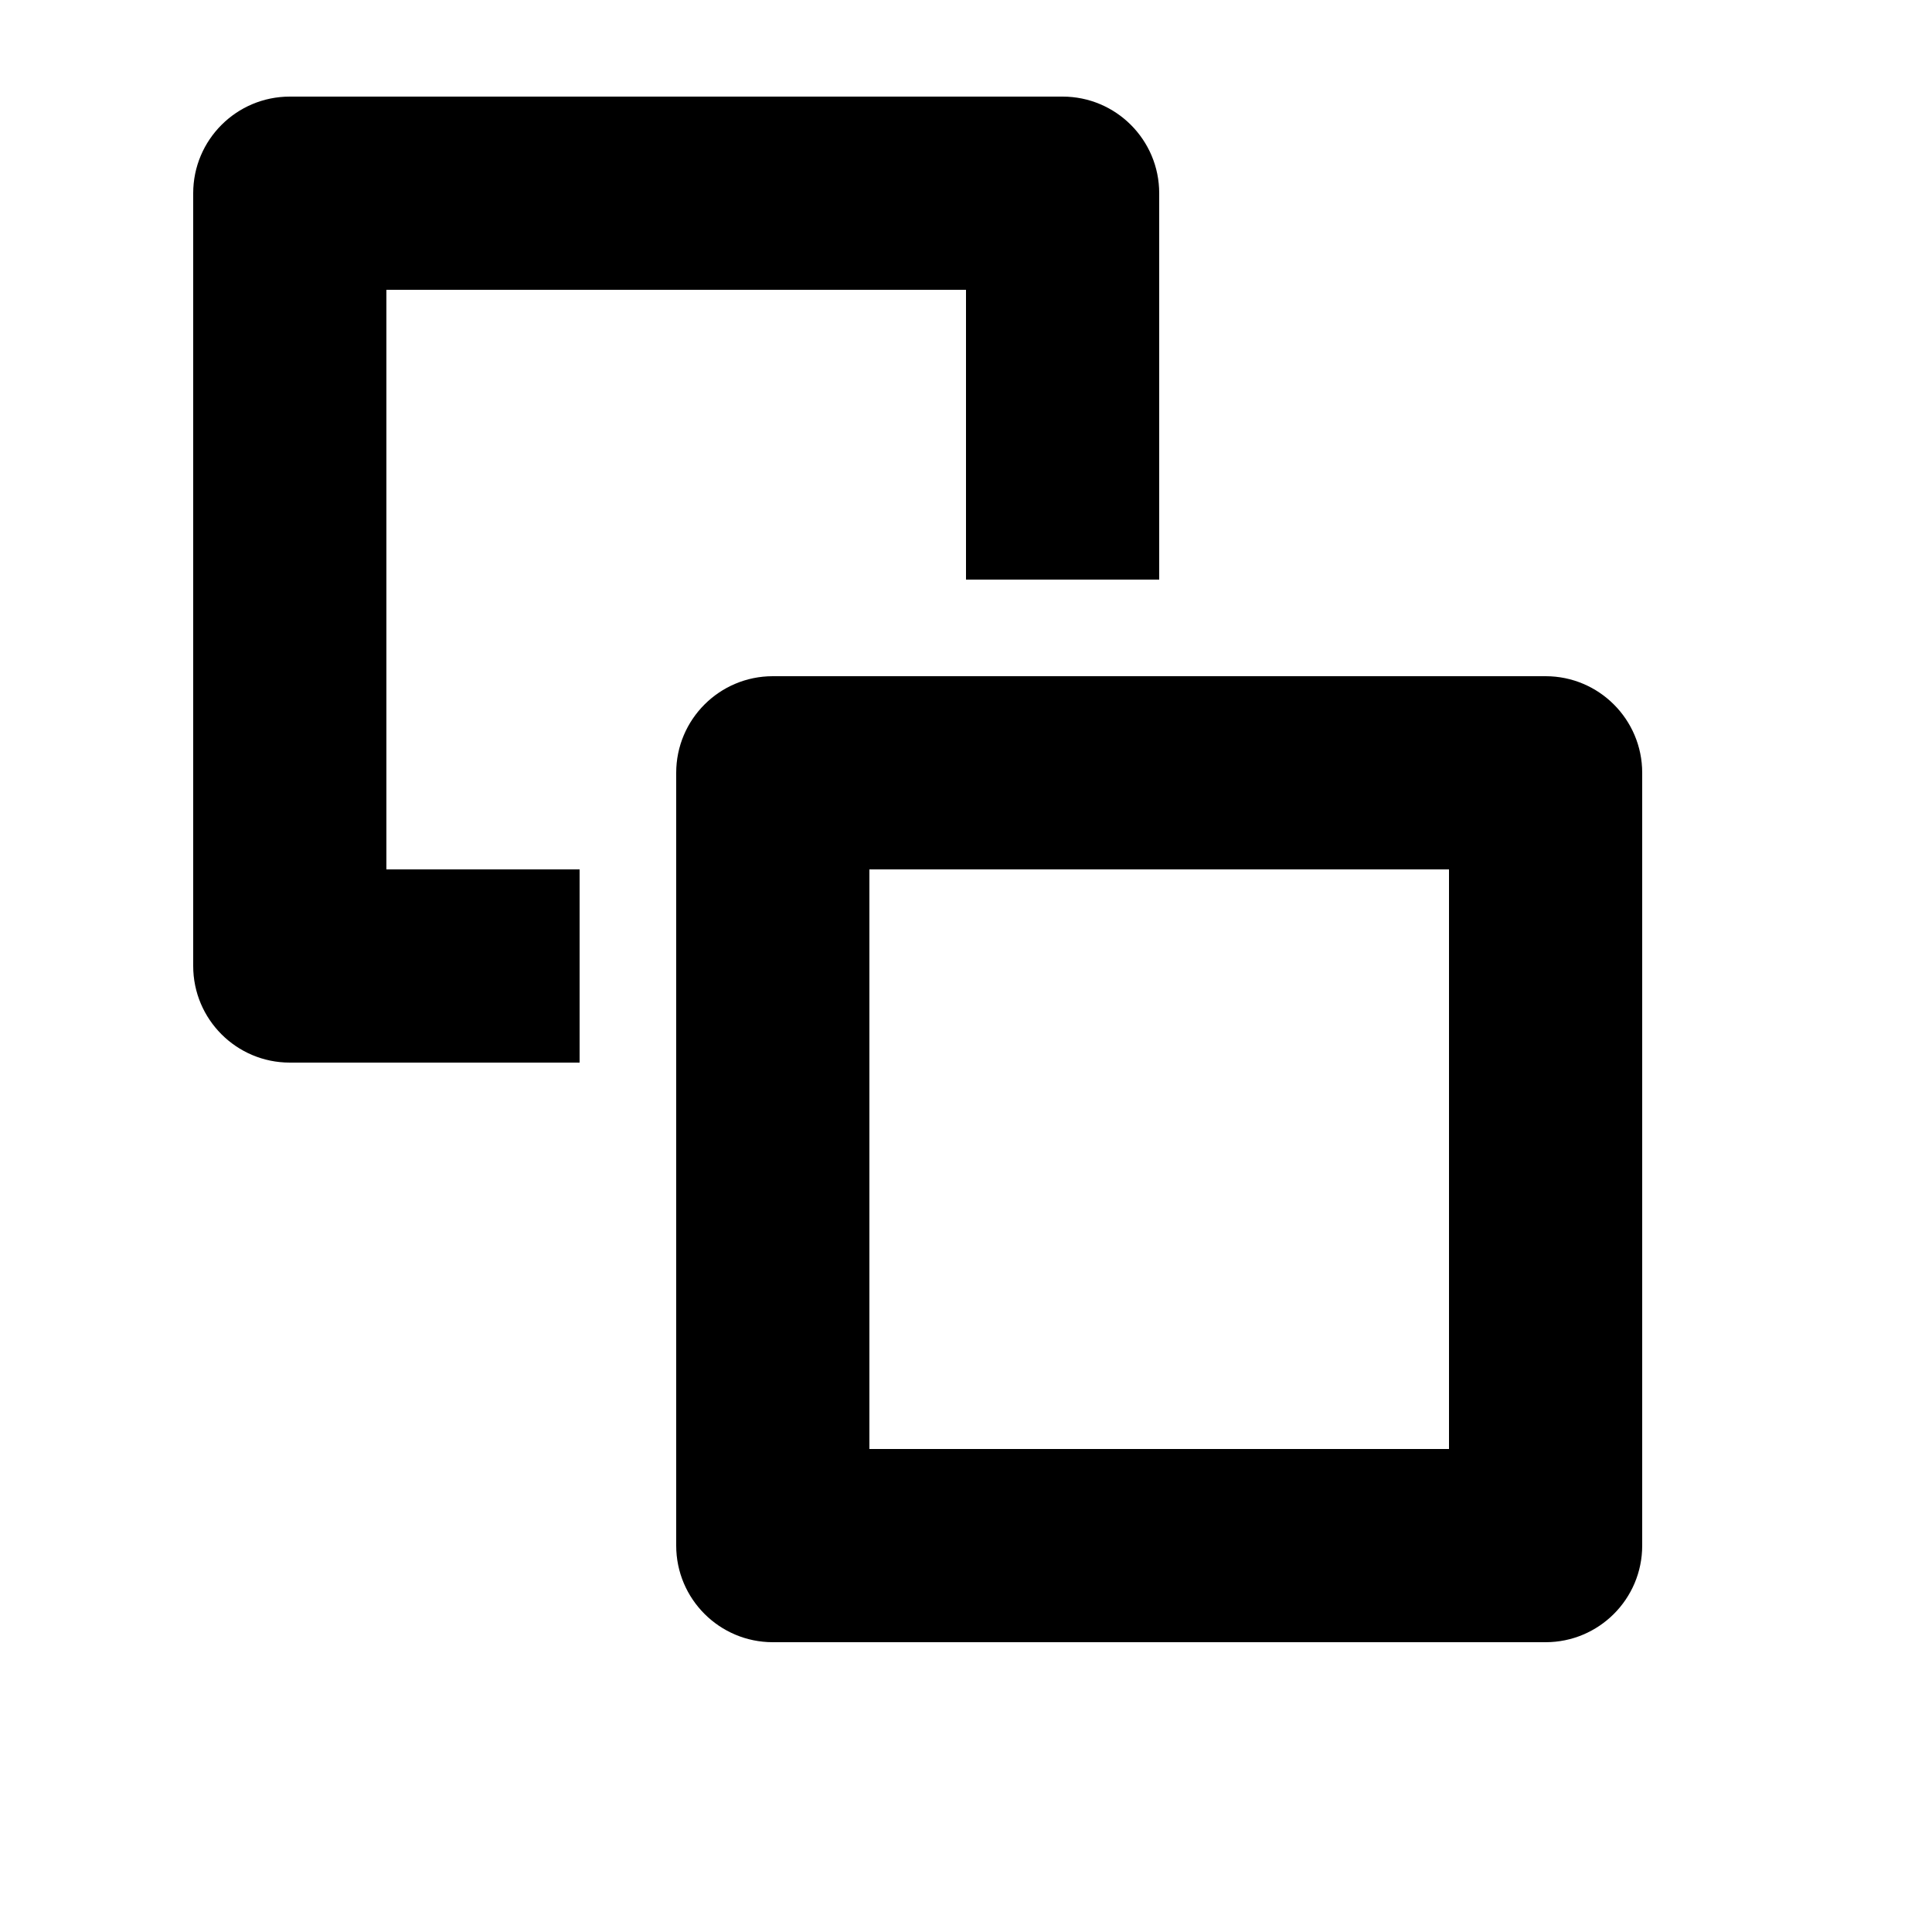
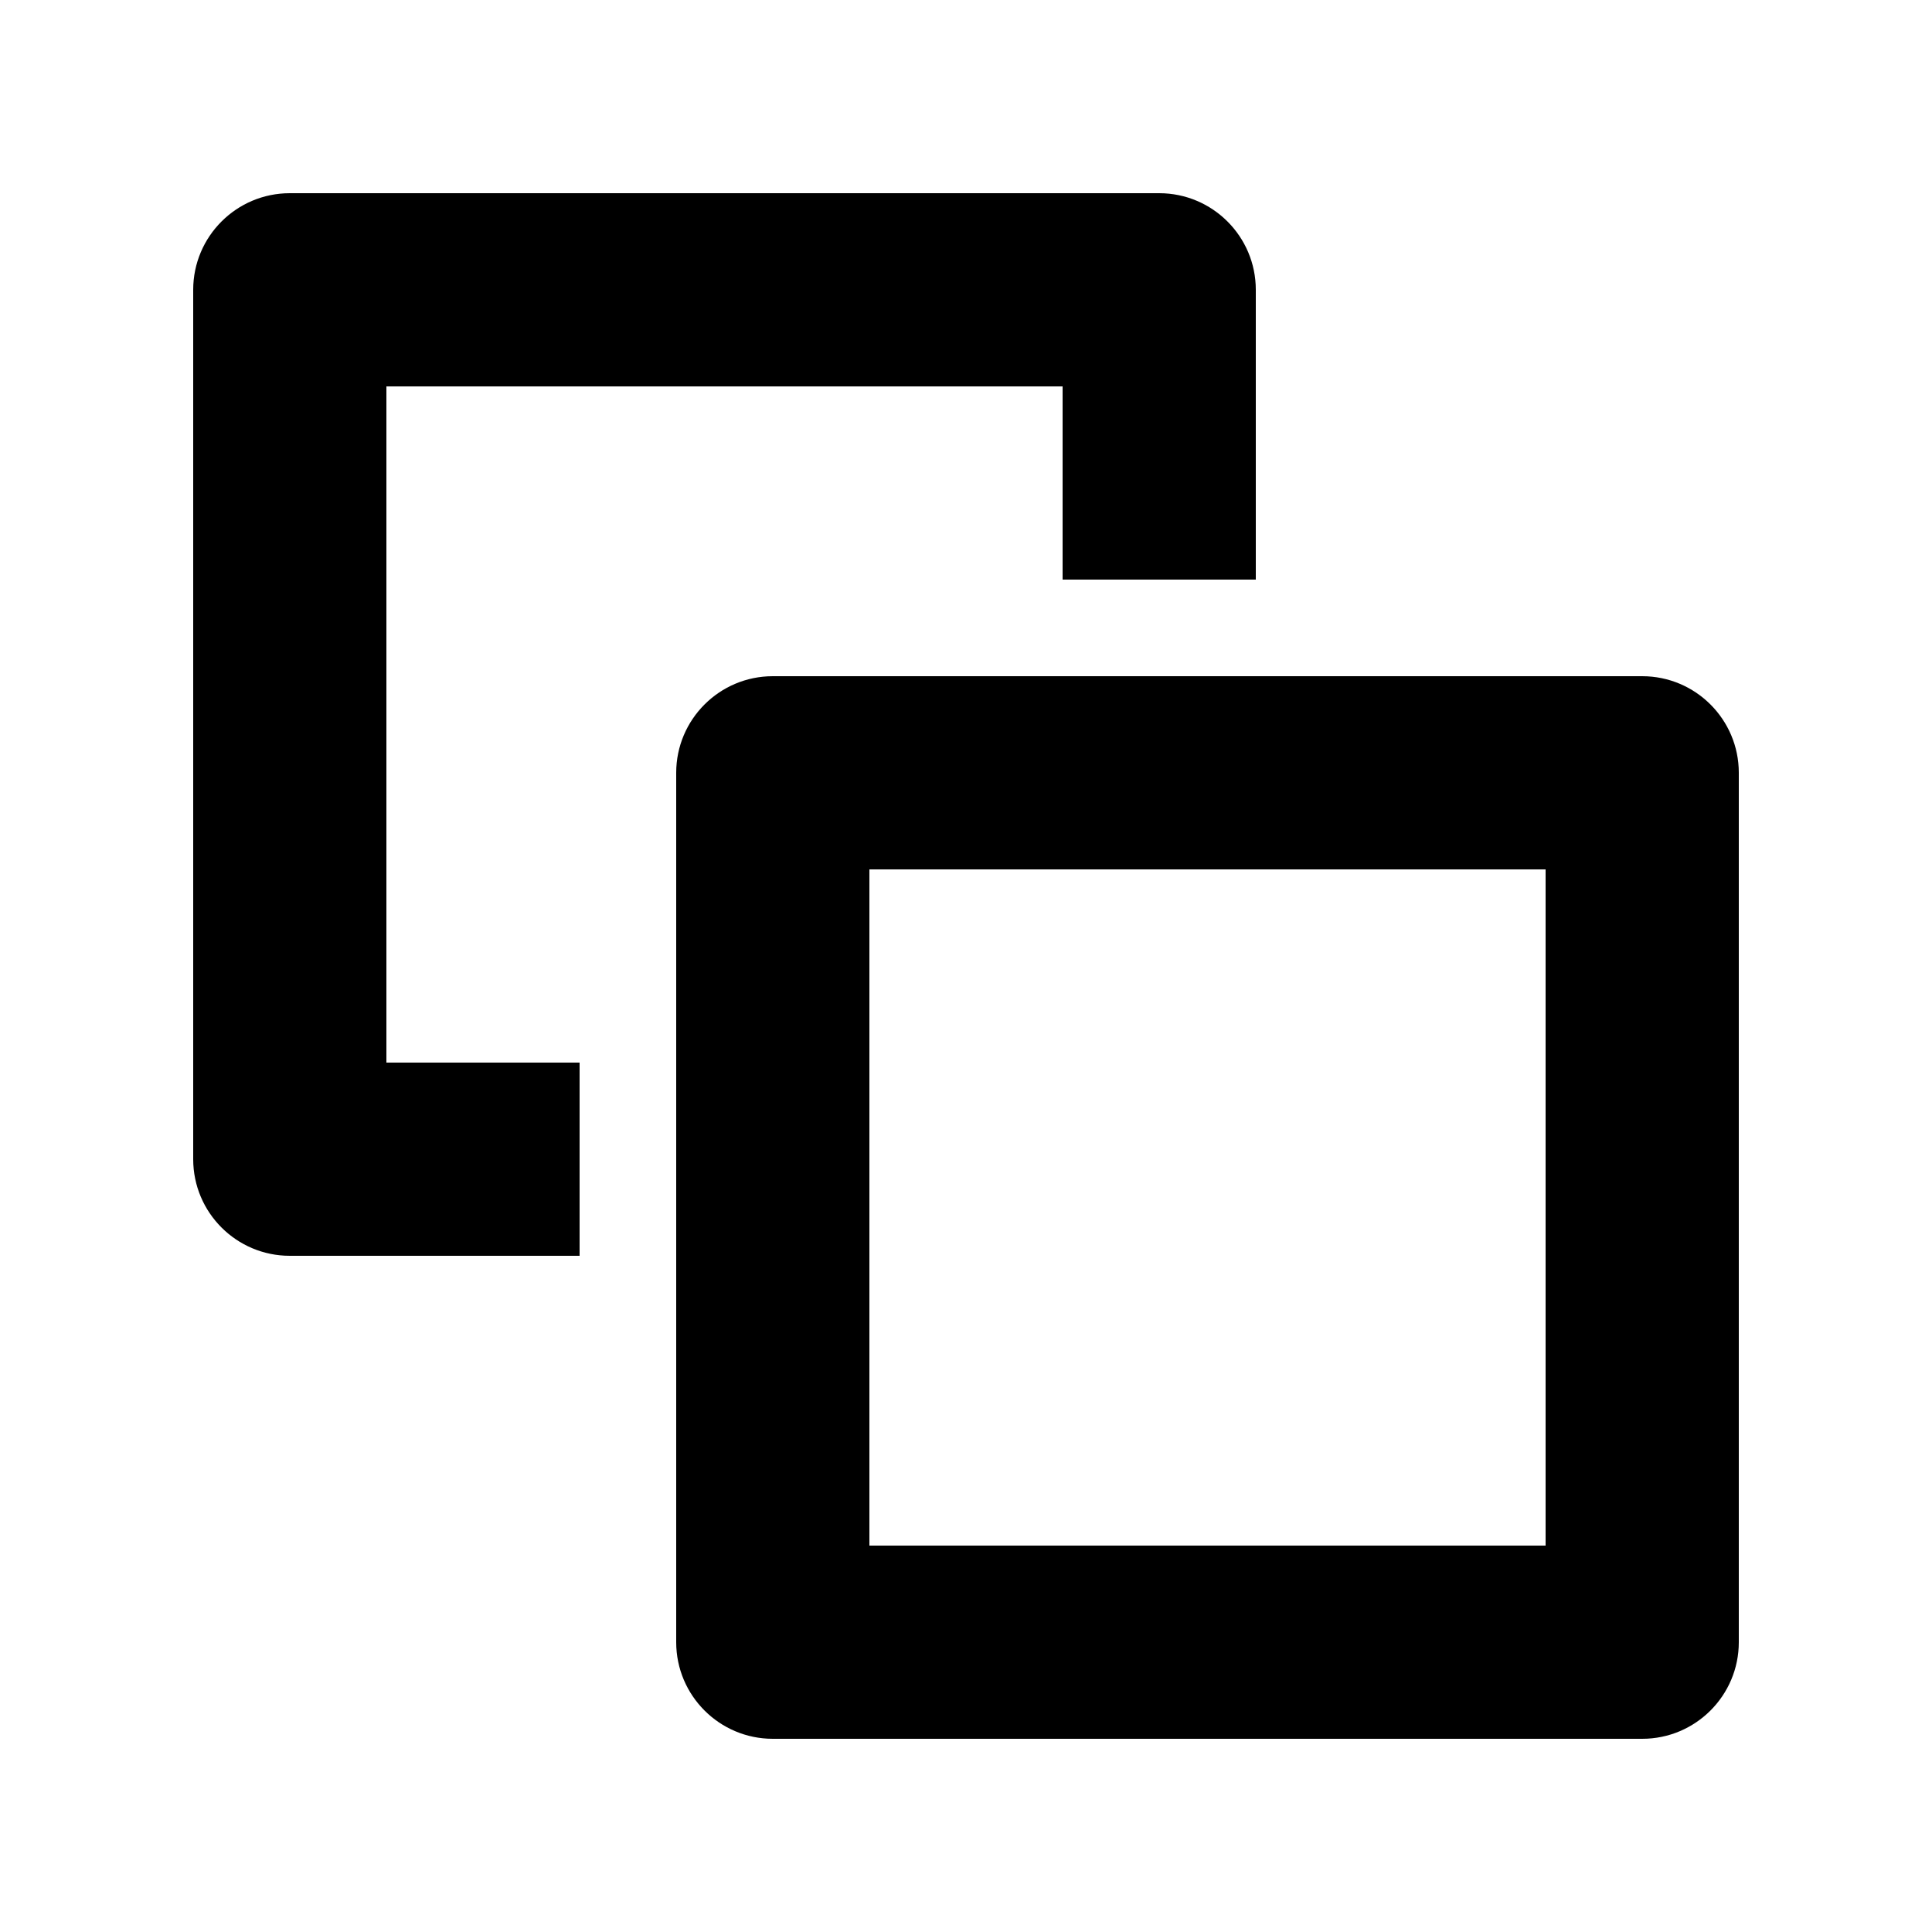
- <svg xmlns="http://www.w3.org/2000/svg" version="1.1" x="0" y="0" width="20" height="20" viewBox="0 0 20 20">
-   <path d="M16,7 C16.552,7 17,7.448 17,8 L17,16 C17,16.552 16.552,17 16,17 L8,17 C7.448,17 7,16.552 7,16 L7,8 C7,7.448 7.448,7 8,7 L16,7 z M15,9 L9,9 L9,15 L15,15 L15,9 z" fill="inherit" />
-   <path d="M11,1 C11.552,1 12,1.448 12,2 L12,6 L10,6 L10,3 L4,3 L4,9 L6,9 L6,11 L3,11 C2.448,11 2,10.552 2,10 L2,2 C2,1.448 2.448,1 3,1 L11,1 z" fill="inherit" />
+ <svg xmlns="http://www.w3.org/2000/svg" width="20px" height="20px" viewBox="0 0 20 20" version="1.1">
+   <path d="M13,6 L11,6 L11,4 L4,4 L4,11 L6,11 L6,13 L3,13 C2.448,13 2,12.552 2,12 L2,3 C2,2.448 2.448,2 3,2 L12,2 C12.552,2 13,2.448 13,3 L13,6 Z" fill="inherit" />
+   <path d="M18,8 L18,17 C18,17.552 17.552,18 17,18 L8,18 C7.448,18 7,17.552 7,17 L7,8 C7,7.448 7.448,7 8,7 L17,7 C17.552,7 18,7.448 18,8 Z M16,9 L9,9 L9,16 L16,16 L16,9 Z" fill="currentColor" />
</svg>
